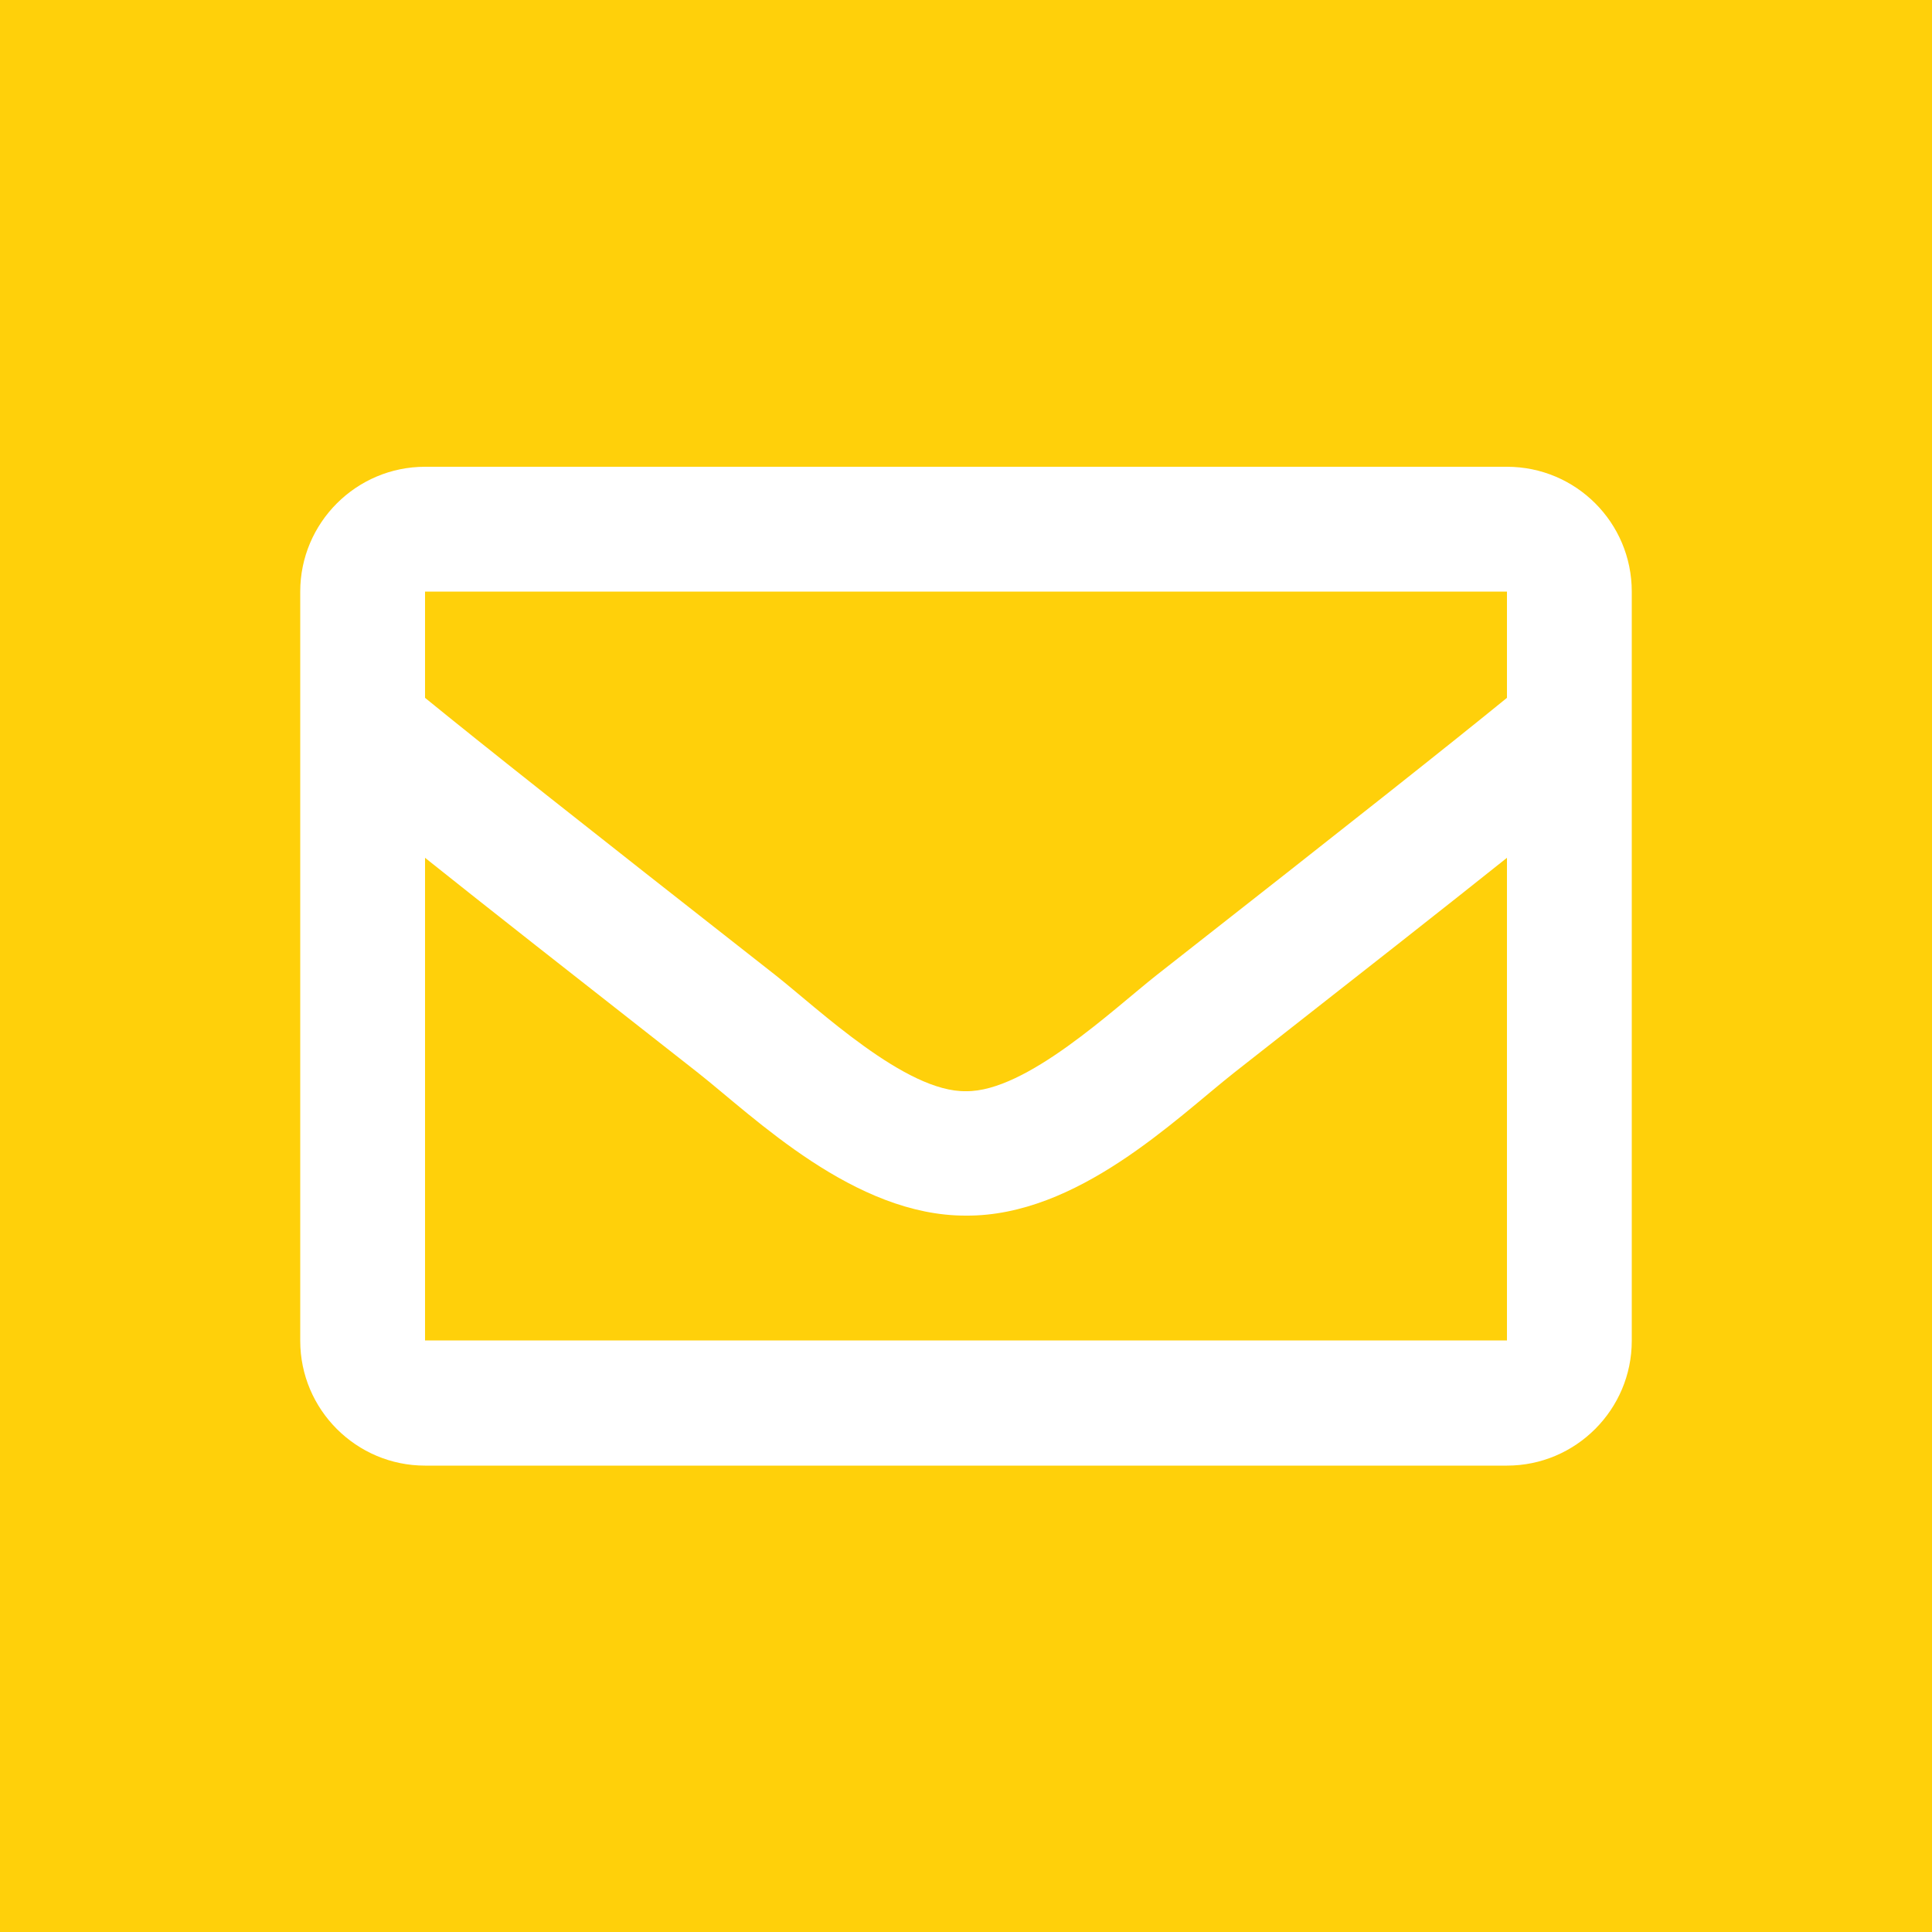
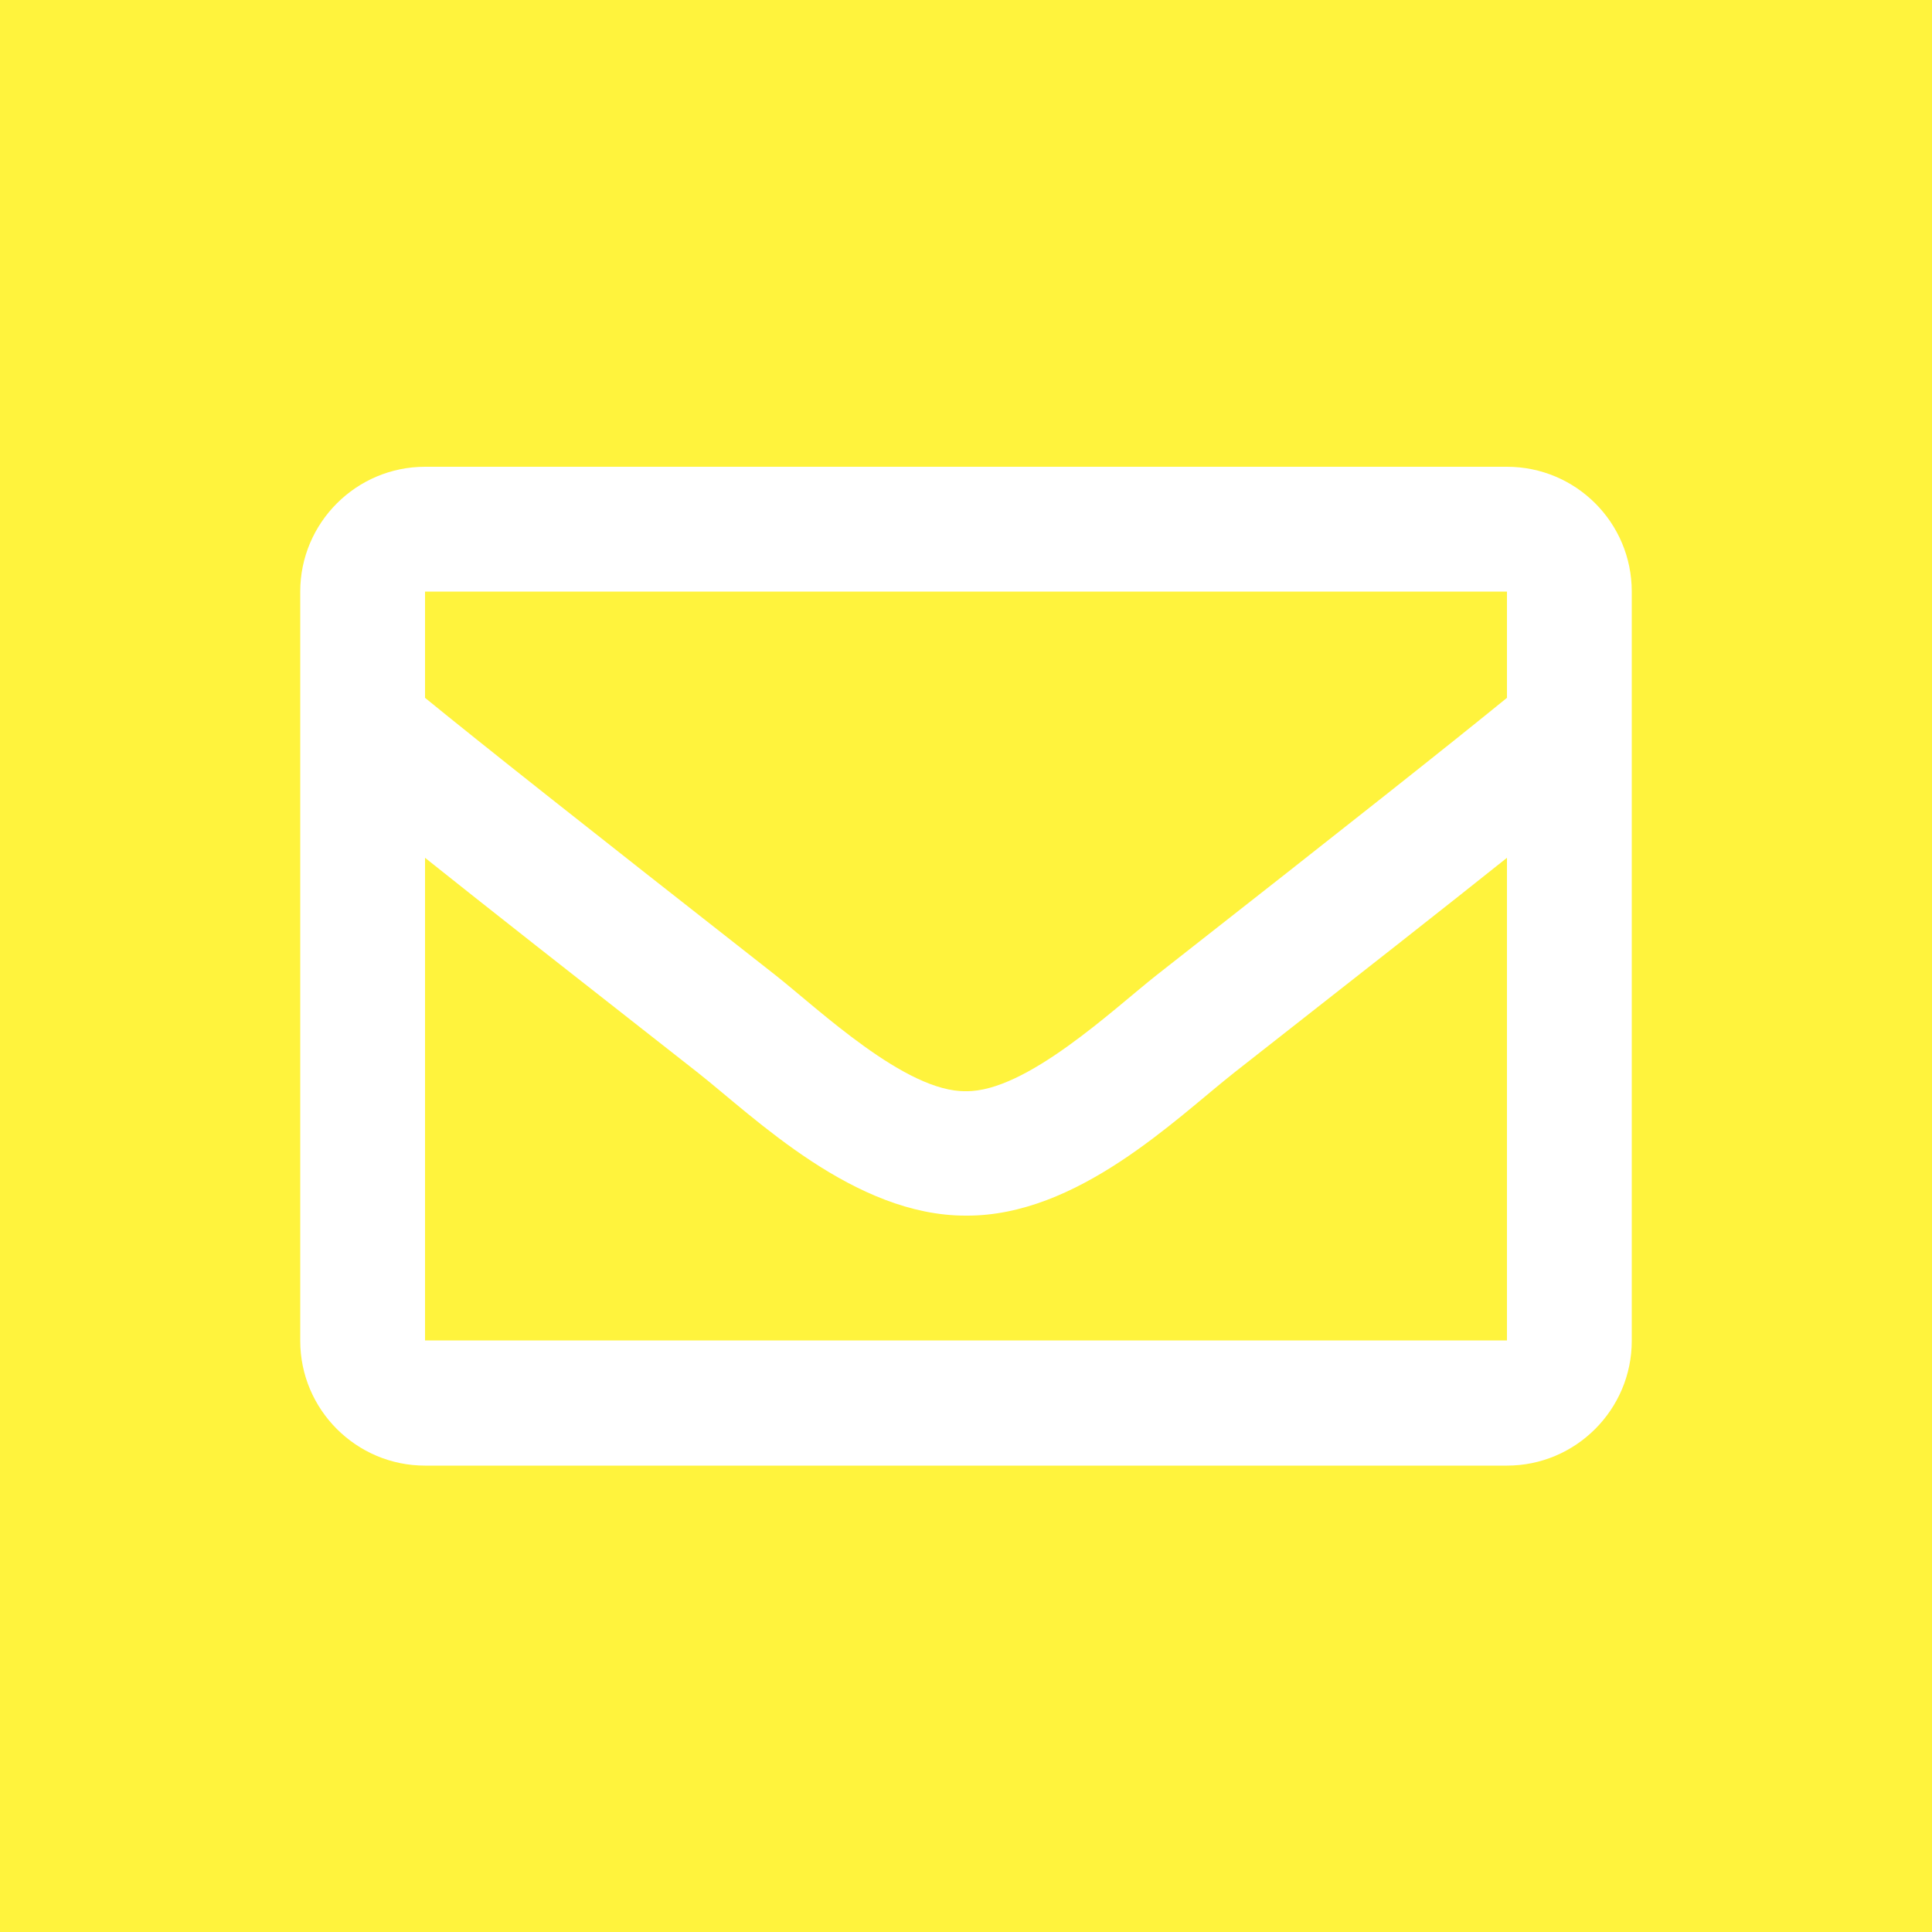
<svg xmlns="http://www.w3.org/2000/svg" version="1.1" id="Layer_1" x="0px" y="0px" viewBox="0 0 500 500" style="enable-background:new 0 0 500 500;" xml:space="preserve">
  <style type="text/css">
- 	.st0{fill:#FFD00A;}
+ 	.st0{fill:#FFF33D;}
	.st1{fill:#FFFFFF;}
</style>
  <rect class="st0" width="500" height="500" />
  <g>
-     <path class="st1" d="M390,120.8H110c-17.8,0-32.3,14.5-32.3,32.3v193.9c0,17.8,14.5,32.3,32.3,32.3h280c17.8,0,32.3-14.5,32.3-32.3   V153.1C422.3,135.2,407.8,120.8,390,120.8z M390,153.1v27.5c-15.1,12.3-39.2,31.4-90.6,71.7c-11.3,8.9-33.8,30.3-49.4,30.1   c-15.6,0.3-38.1-21.2-49.4-30.1c-51.4-40.3-75.5-59.4-90.6-71.7v-27.5H390z M110,346.9V222c15.4,12.3,37.3,29.5,70.6,55.6   c14.7,11.6,40.5,37.1,69.4,37c28.8,0.2,54.2-25,69.4-37c33.3-26.1,55.2-43.3,70.6-55.6v124.9H110z" />
+     <path class="st1" d="M390,120.8H110c-17.8,0-32.3,14.5-32.3,32.3V347c0,17.8,14.5,32.3,32.3,32.3h280c17.8,0,32.3-14.5,32.3-32.3   V153.1C422.3,135.2,407.8,120.8,390,120.8z M390,153.1v27.5c-15.1,12.3-39.2,31.4-90.6,71.7c-11.3,8.9-33.8,30.3-49.4,30.1   c-15.6,0.3-38.1-21.2-49.4-30.1c-51.4-40.3-75.5-59.4-90.6-71.7v-27.5L390,153.1L390,153.1z M110,346.9V222   c15.4,12.3,37.3,29.5,70.6,55.6c14.7,11.6,40.5,37.1,69.4,37c28.8,0.2,54.2-25,69.4-37c33.3-26.1,55.2-43.3,70.6-55.6v124.9H110z" />
  </g>
</svg>
